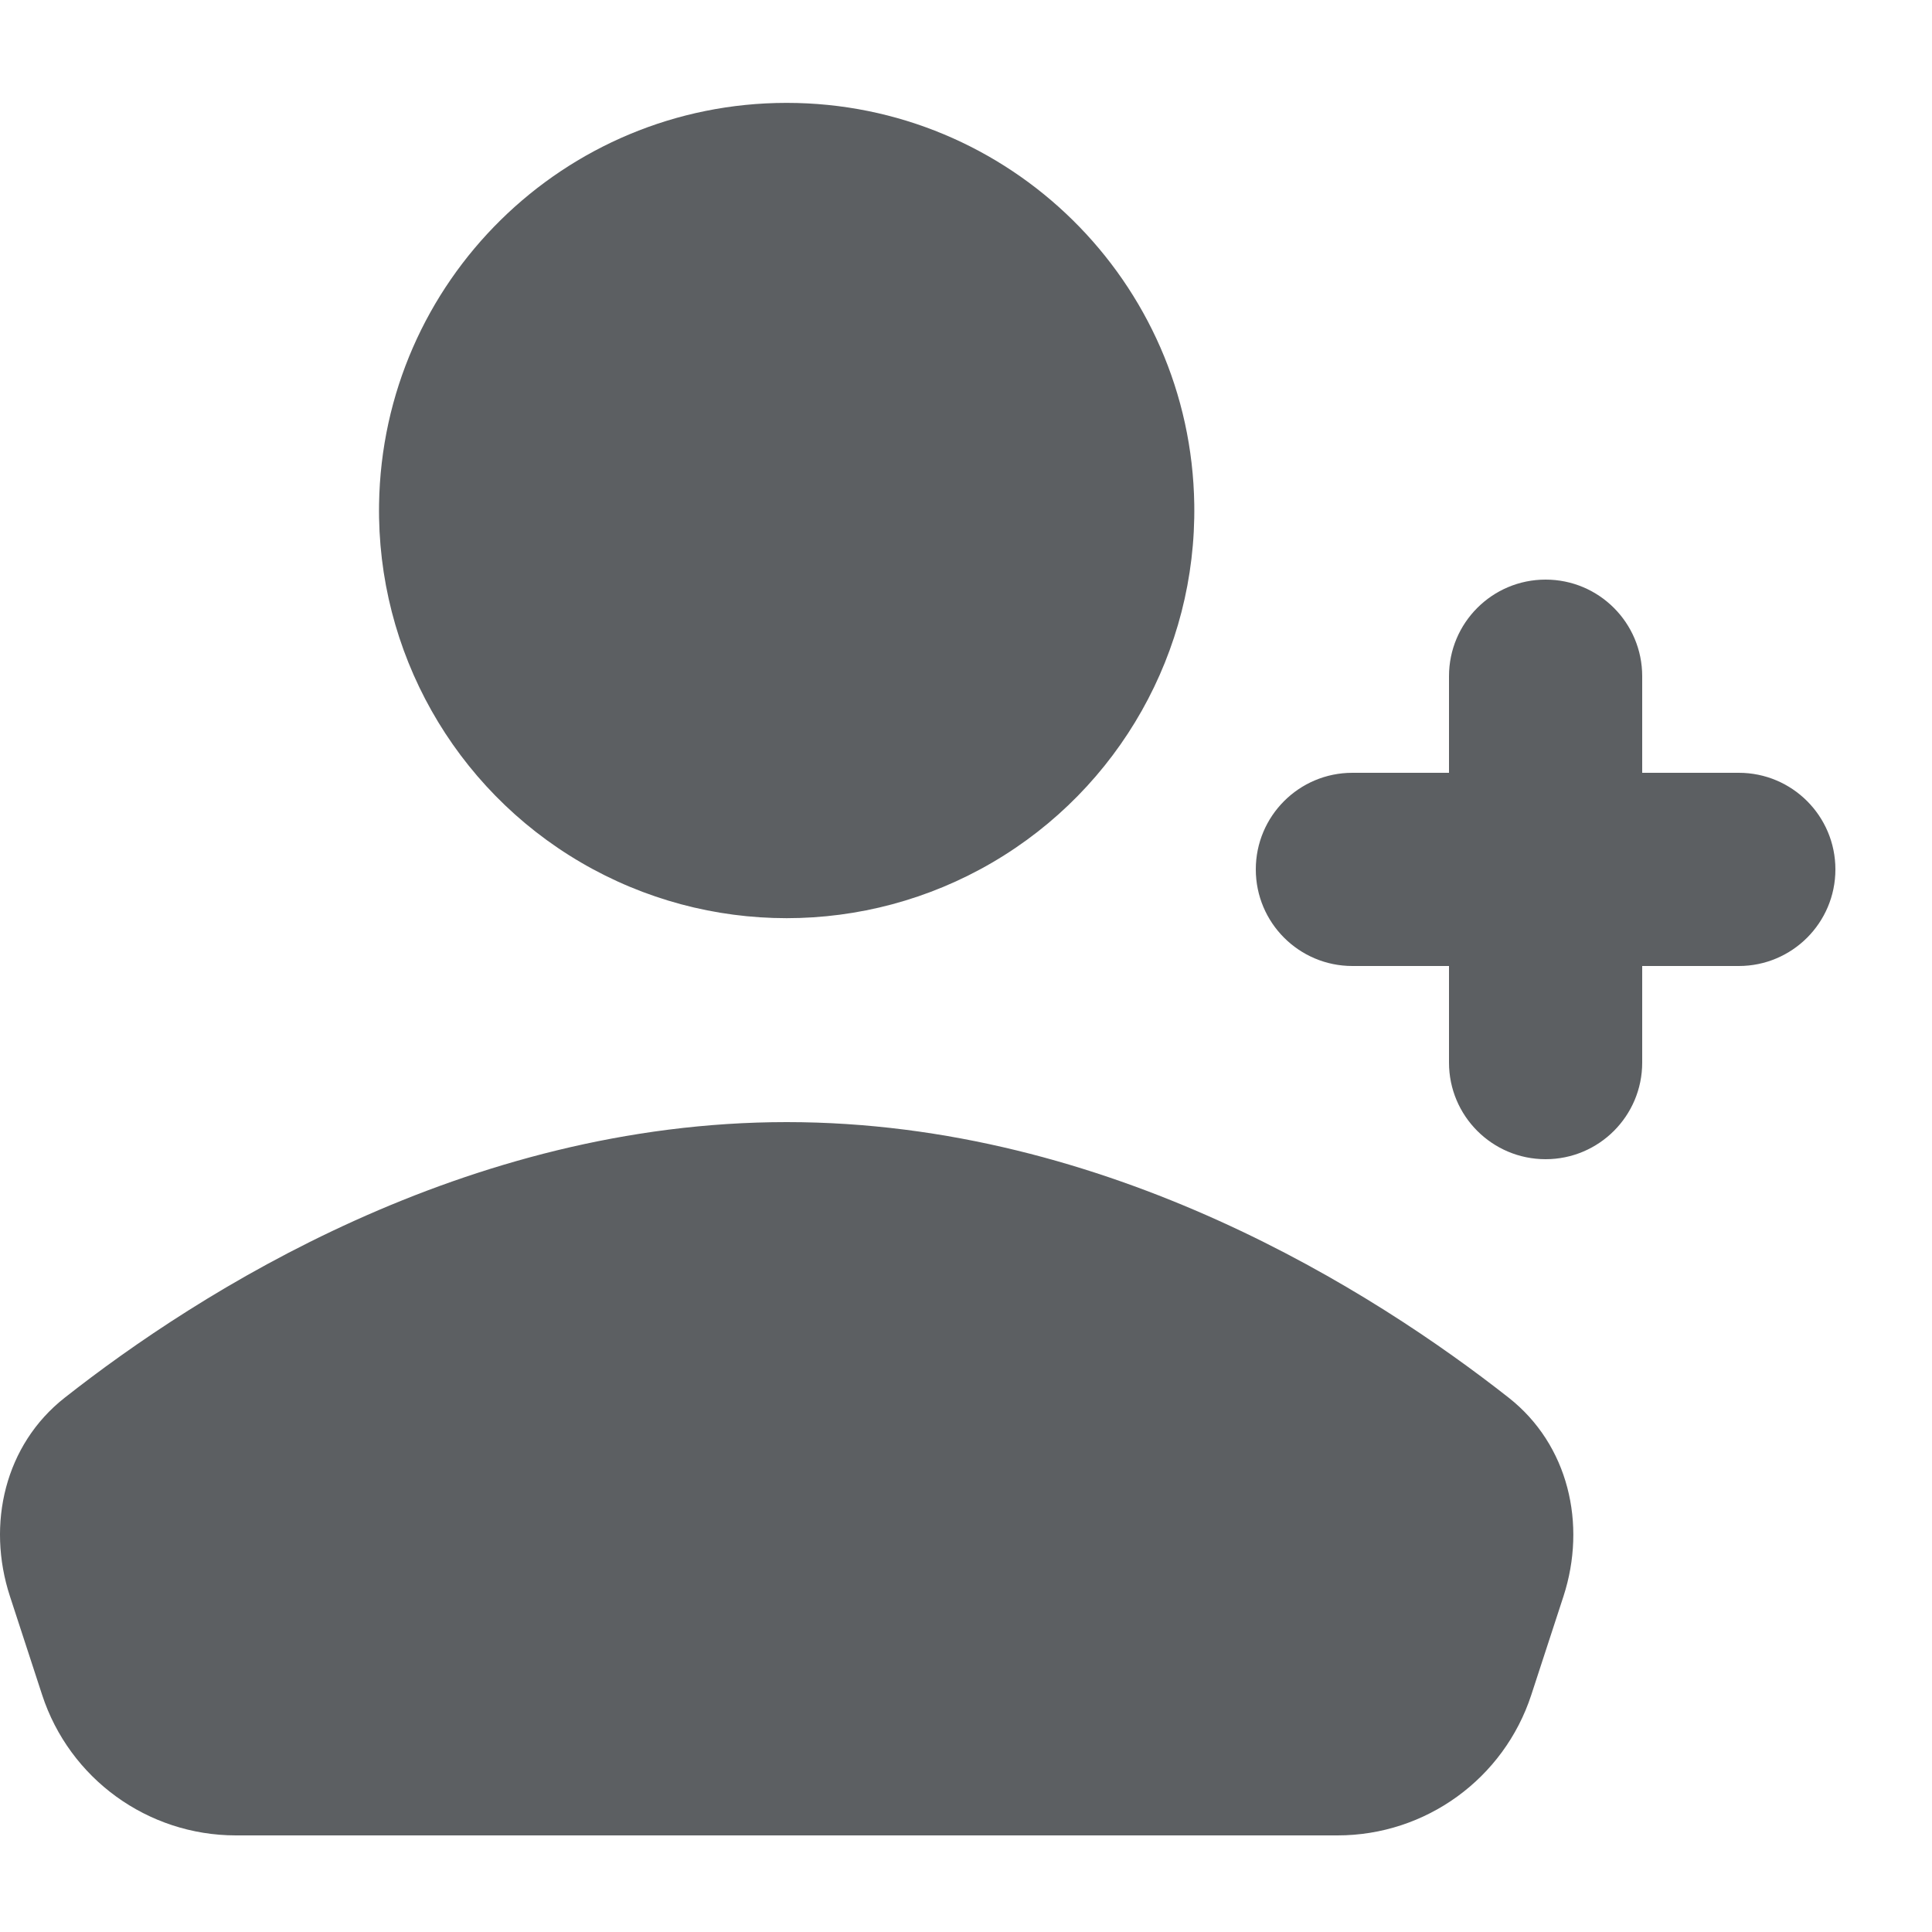
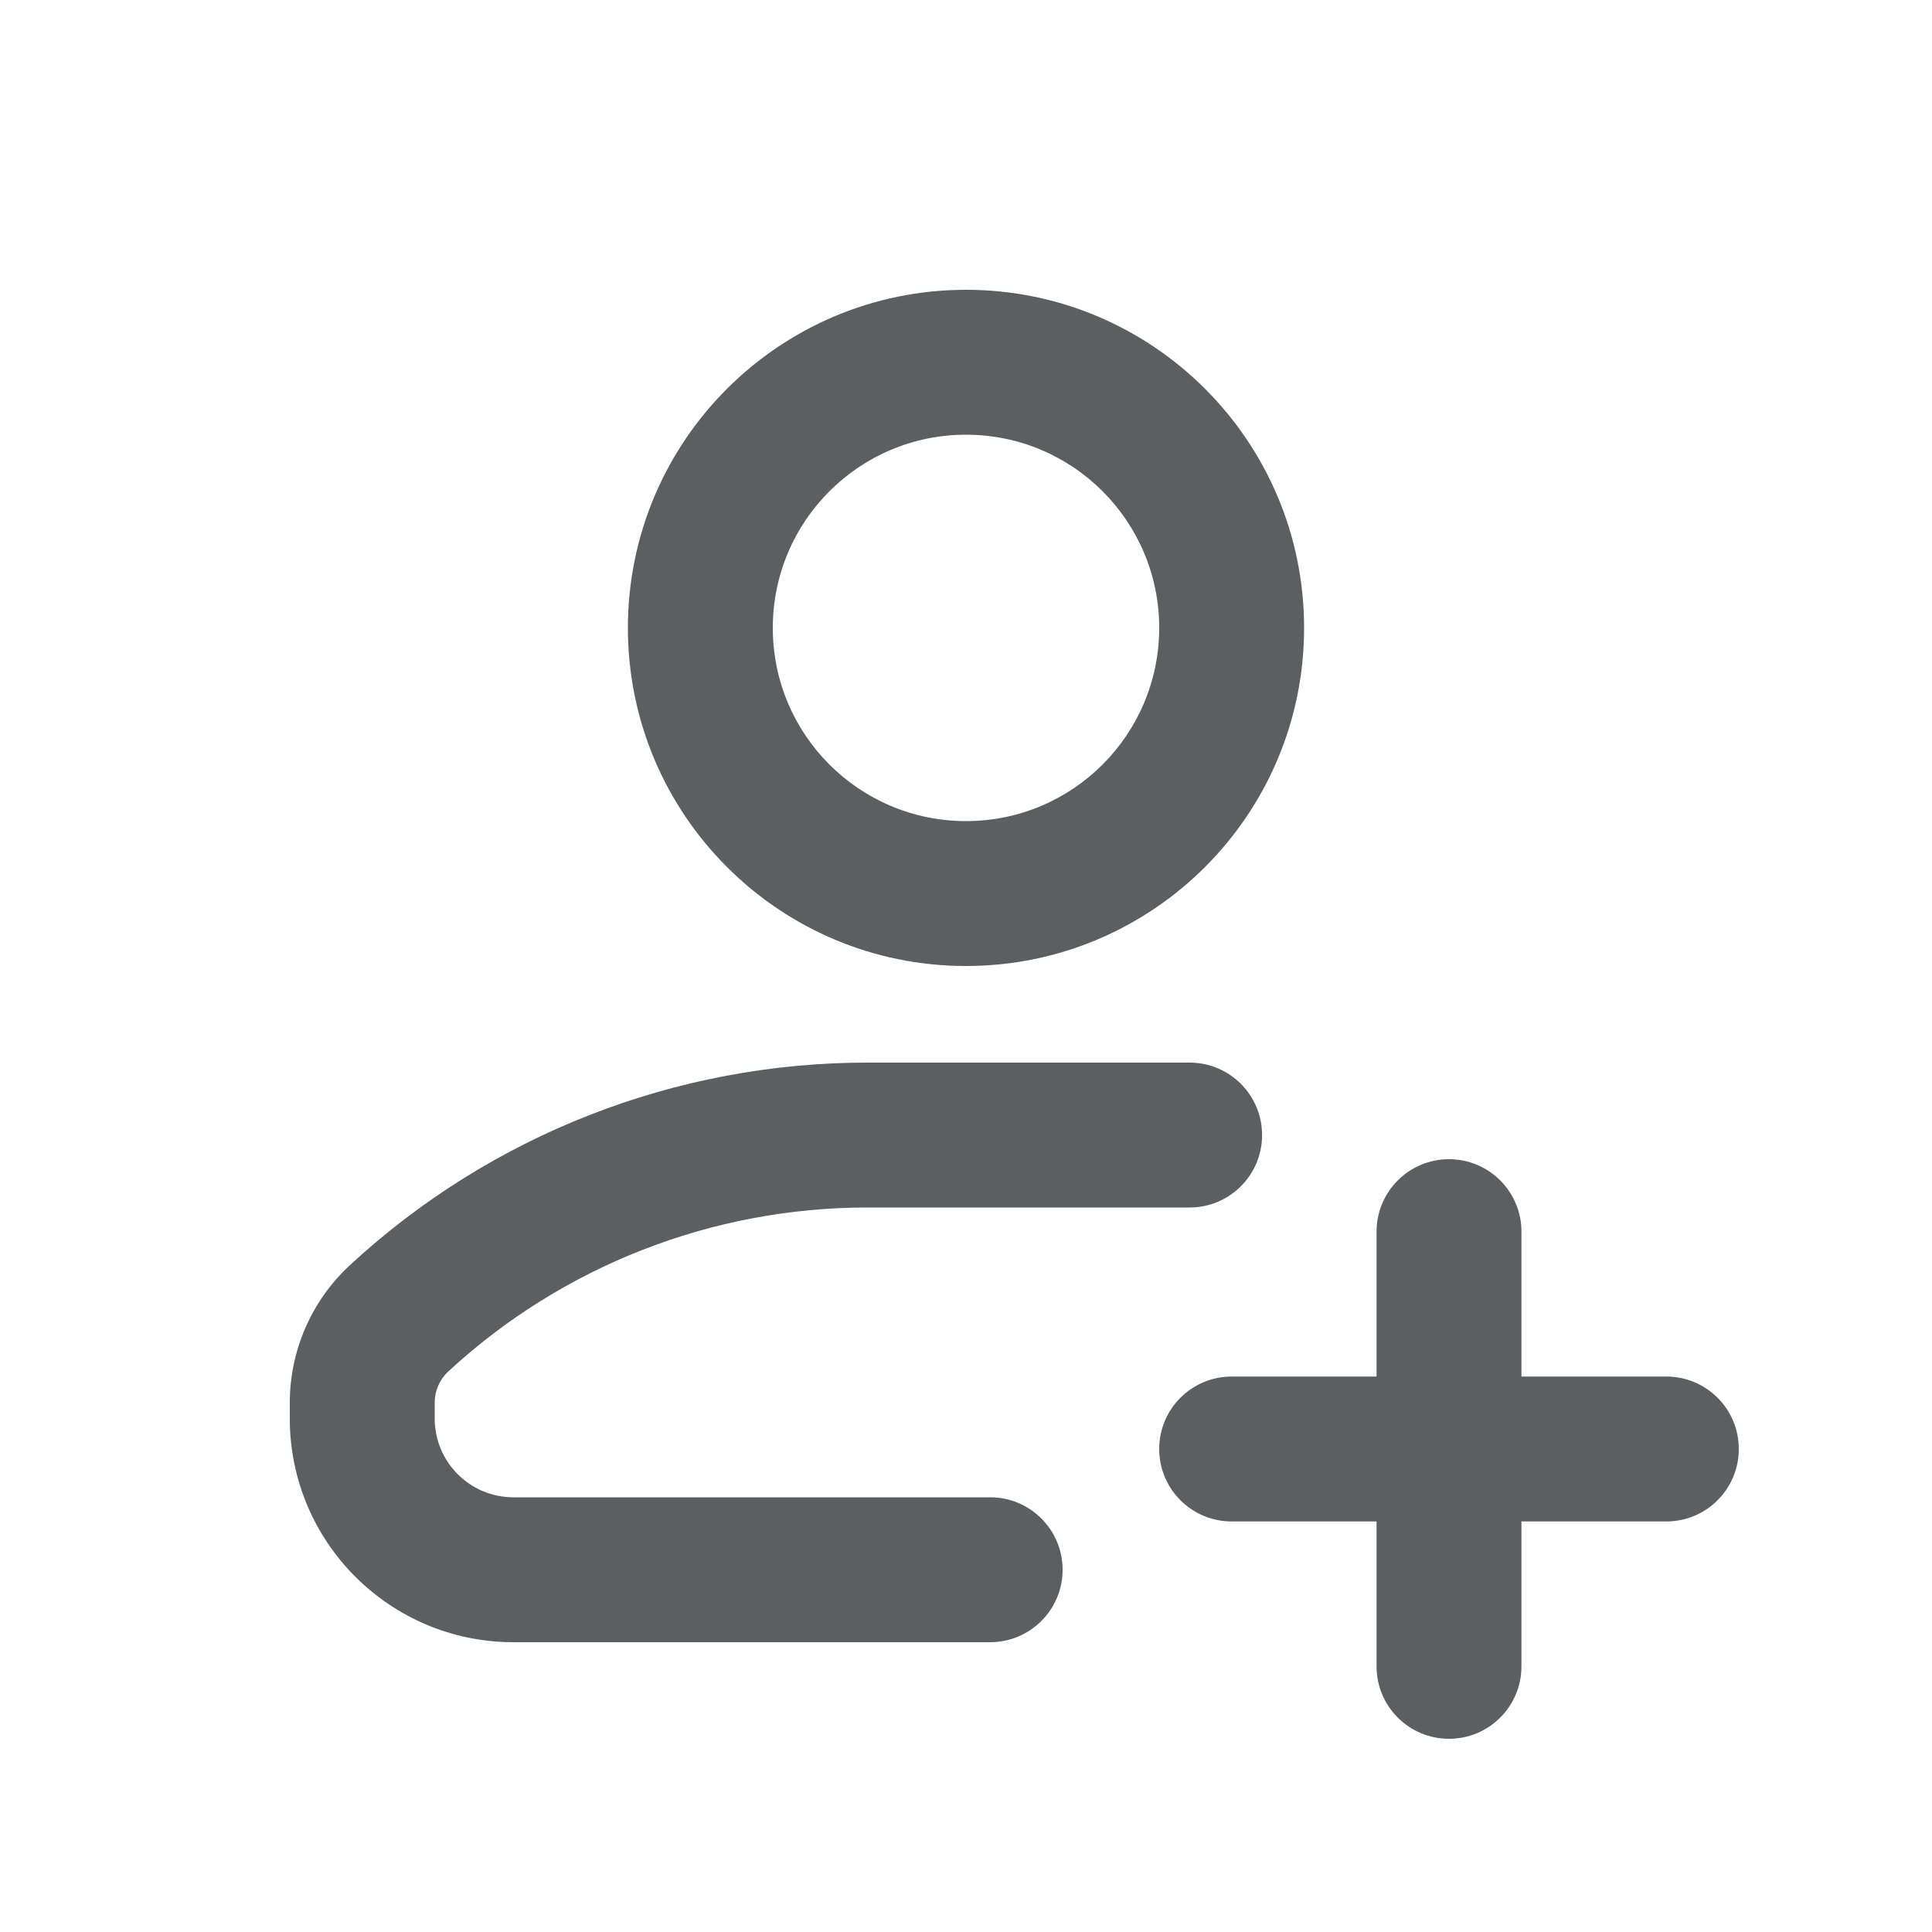
<svg xmlns="http://www.w3.org/2000/svg" viewBox="0 0 20 20">
-   <path d="M15 11a1 1 0 102 0v-1h1a1 1 0 100-2h-1V7a1 1 0 10-2 0v1h-1a1 1 0 100 2h1v1zM12.363 5.22a4.22 4.22 0 11-8.439 0 4.22 4.22 0 018.439 0zM.67 14.469c1.385-1.09 4.141-2.853 7.474-2.853 3.332 0 6.089 1.764 7.474 2.853.618.486.81 1.308.567 2.056l-.333 1.02A2.11 2.11 0 0113.845 19H2.441a2.11 2.11 0 01-2.005-1.455l-.333-1.02c-.245-.748-.052-1.57.567-2.056z" fill="#5C5F62" />
+   <path fill-rule="evenodd" d="M10 3a3.5 3.5 0 1 0 0 7 3.5 3.5 0 0 0 0-7Zm-2 3.5a2 2 0 1 1 4 0 2 2 0 0 1-4 0Z" fill="#5C5F62" />
+   <path d="M8.98 11a7.891 7.891 0 0 0-5.357 2.096 1.94 1.94 0 0 0-.623 1.425v.164a2.315 2.315 0 0 0 2.315 2.315h4.935a.75.75 0 0 0 0-1.5h-4.935a.815.815 0 0 1-.815-.815v-.164a.44.44 0 0 1 .141-.324 6.392 6.392 0 0 1 4.338-1.697h3.336a.75.75 0 0 0 0-1.5h-3.336Z" fill="#5C5F62" />
+   <path d="M12 15a.75.75 0 0 1 .75-.75h1.5v-1.5a.75.75 0 0 1 1.5 0v1.5h1.5a.75.75 0 0 1 0 1.5h-1.5v1.5a.75.75 0 0 1-1.5 0v-1.5h-1.5a.75.75 0 0 1-.75-.75Z" fill="#5C5F62" />
</svg>
